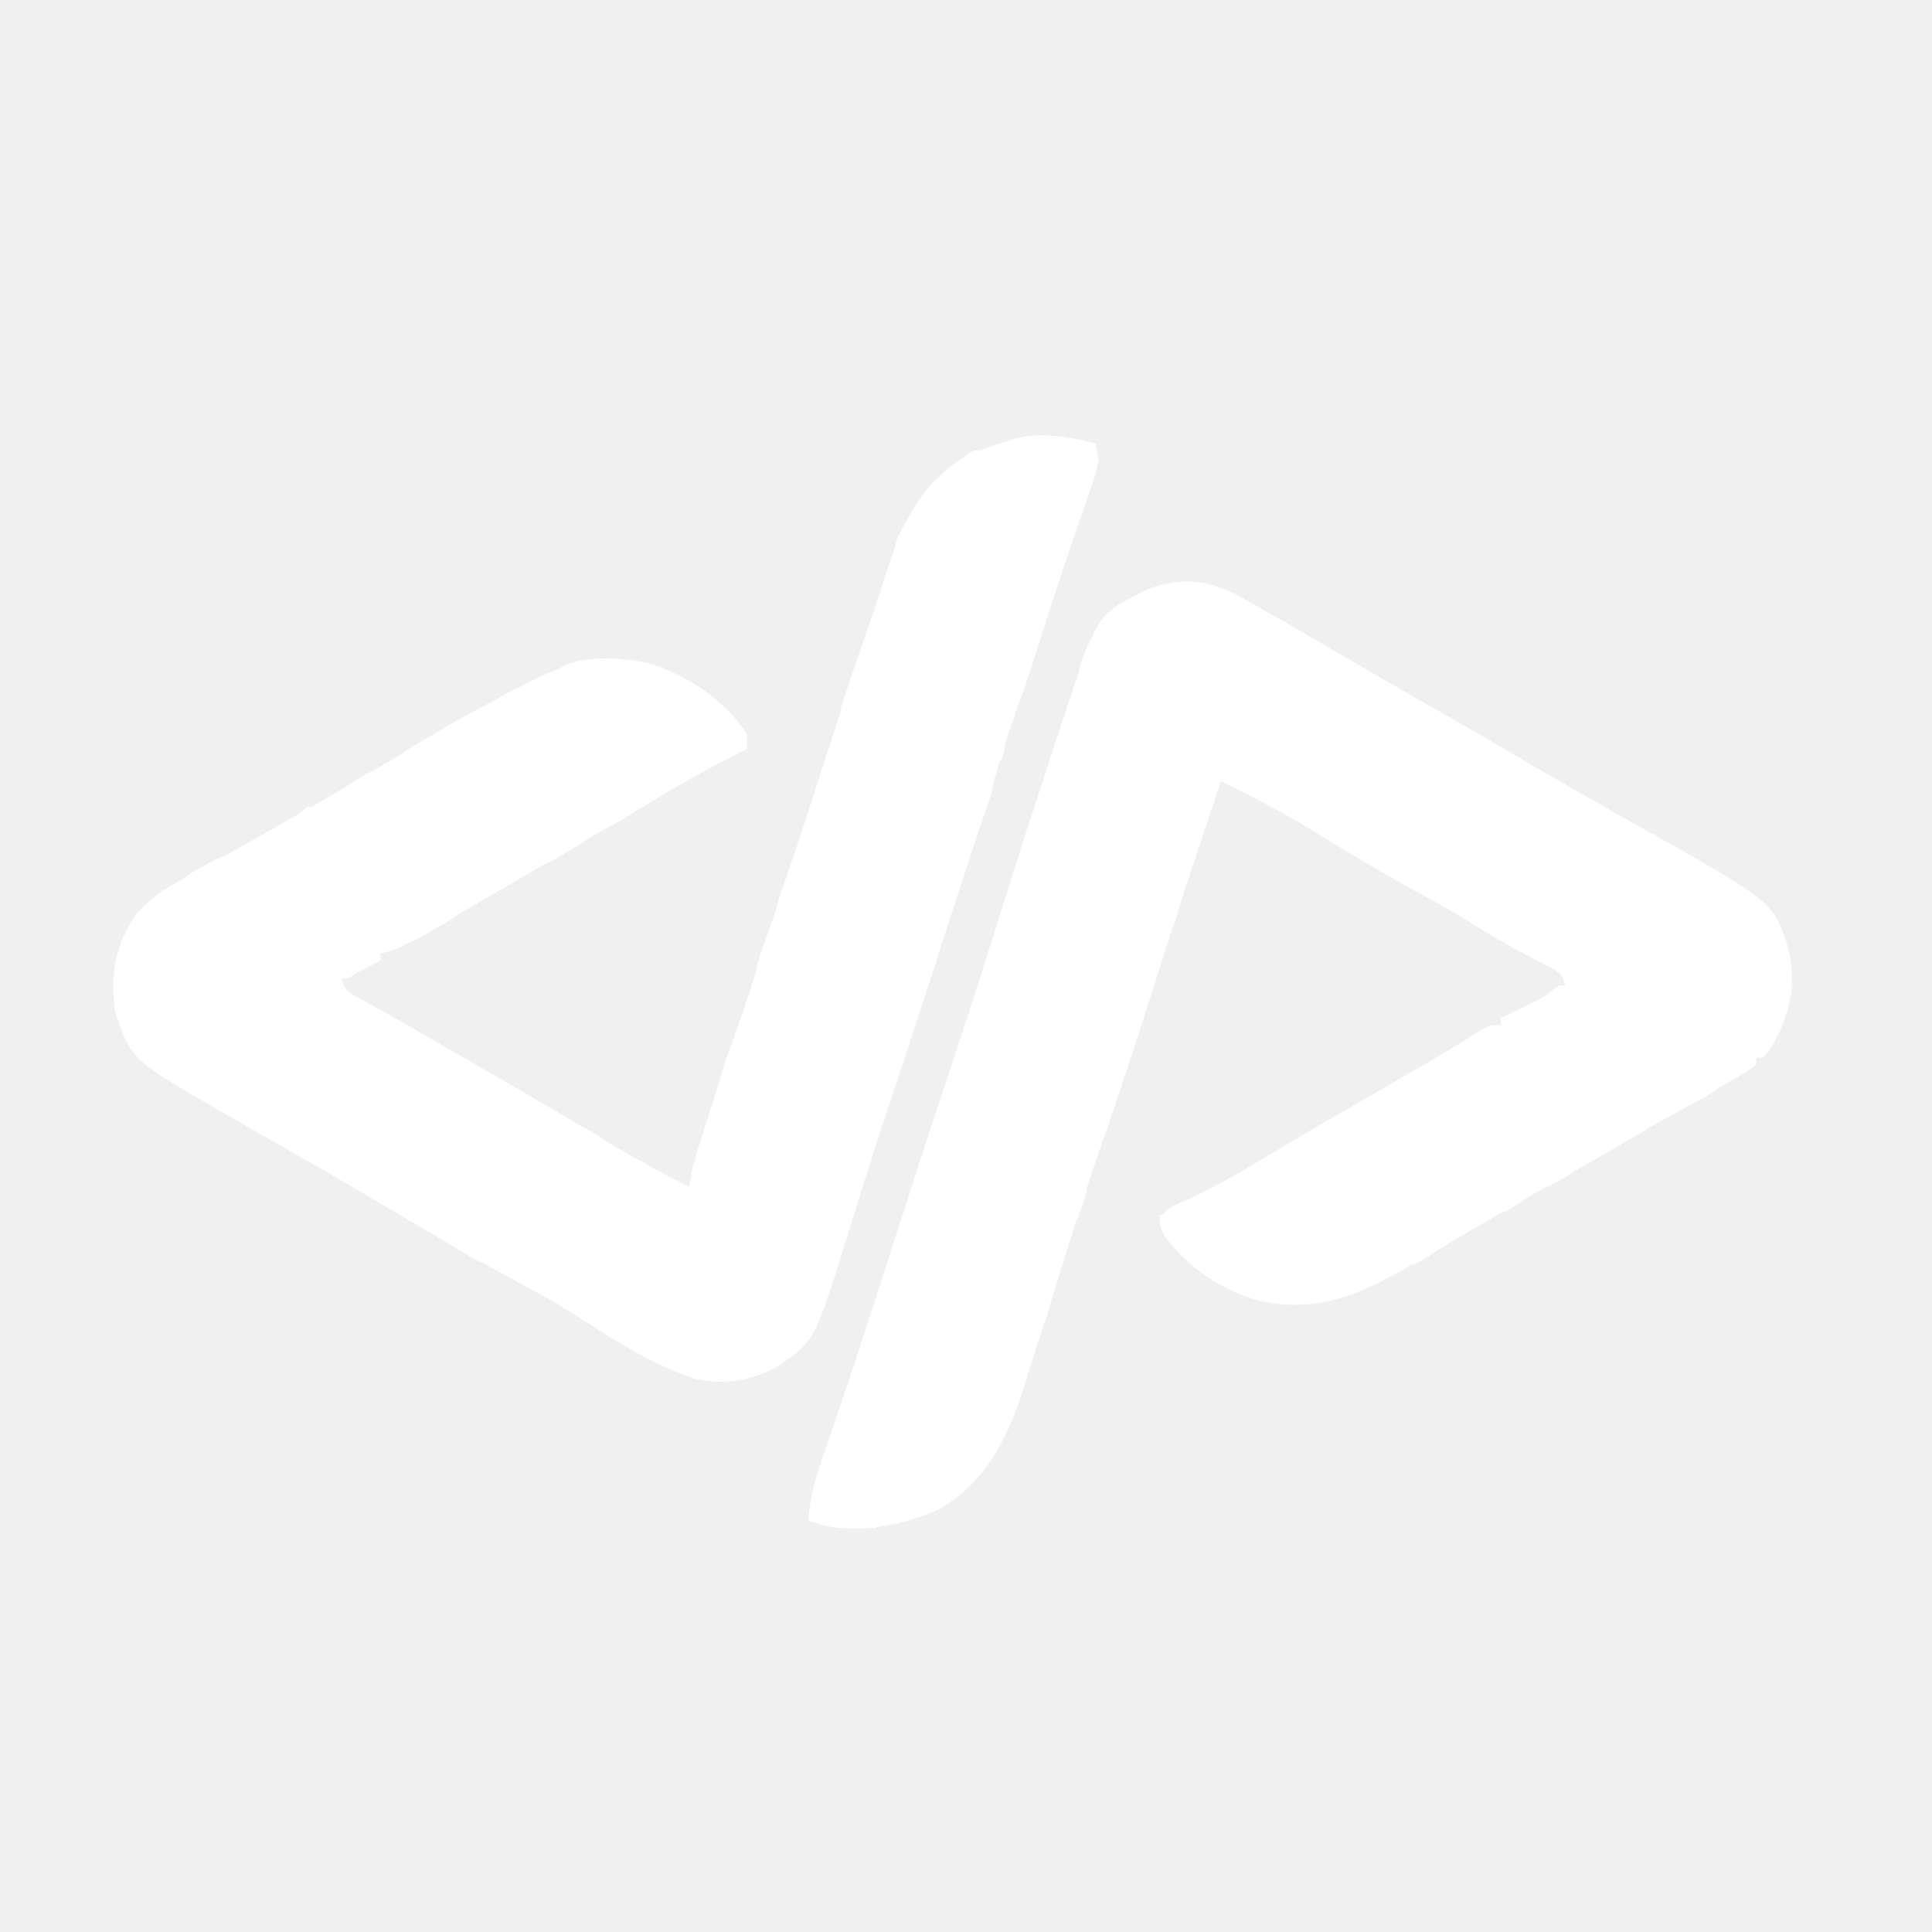
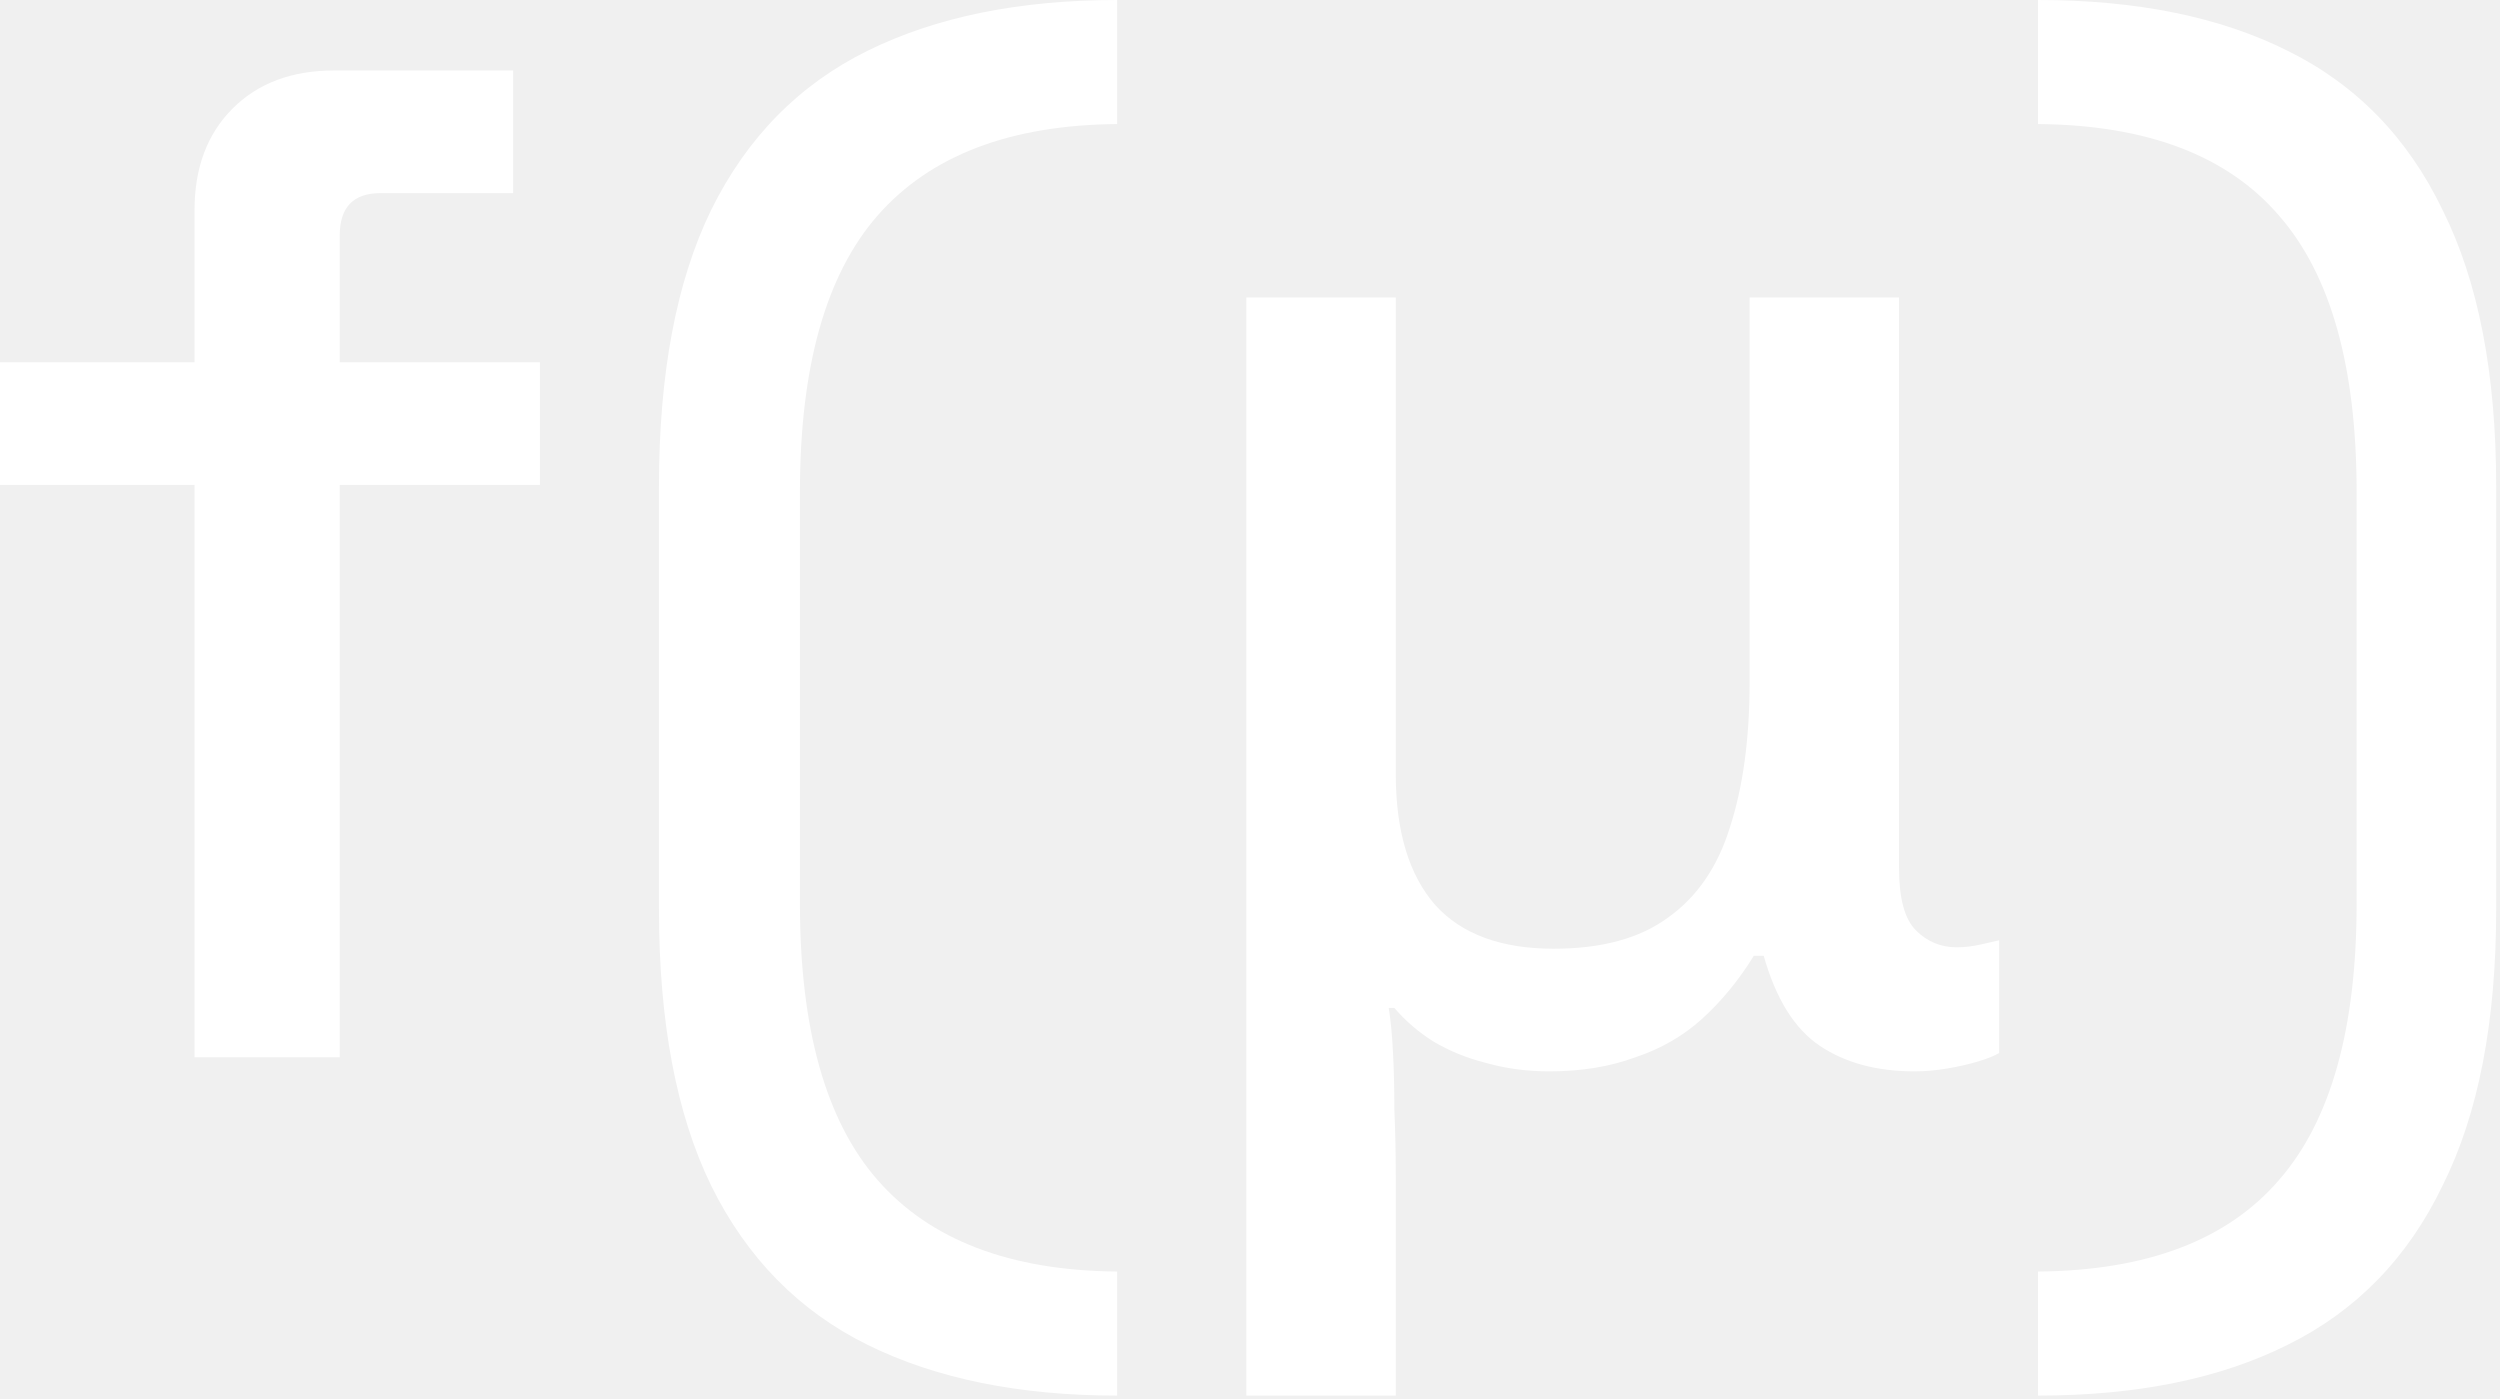
- <svg xmlns="http://www.w3.org/2000/svg" version="1.1" width="288" height="288" viewBox="0 0 288 288">
-   <g transform="matrix(0.535316 0 0 0.535316 0 25.42751)">
-     <path fill="#ffffff" d="M0 0 C1.201 4.226 0.734 6.74 -0.703 10.855 C-1.3 12.601 -1.3 12.601 -1.909 14.381 C-2.356 15.65 -2.803 16.919 -3.25 18.188 C-3.941 20.192 -4.627 22.197 -5.313 24.203 C-5.794 25.61 -6.276 27.017 -6.76 28.423 C-9.801 37.28 -12.64 46.203 -15.491 55.123 C-17.724 62.103 -19.995 69.053 -22.512 75.938 C-24.602 81.714 -26.38 87.535 -28.08 93.434 C-30.429 101.559 -33.056 109.588 -35.688 117.625 C-36.483 120.063 -37.277 122.501 -38.071 124.939 C-38.606 126.581 -39.141 128.222 -39.677 129.864 C-41.358 135.02 -43.028 140.18 -44.688 145.344 C-45.003 146.324 -45.003 146.324 -45.324 147.324 C-45.74 148.618 -46.155 149.913 -46.571 151.207 C-50.099 162.185 -53.703 173.134 -57.386 184.061 C-59.762 191.155 -62.042 198.274 -64.277 205.414 C-64.707 206.782 -64.707 206.782 -65.145 208.178 C-66.571 212.725 -67.989 217.275 -69.396 221.828 C-78.247 250.265 -78.247 250.265 -89.152 257.41 C-96.29 261.118 -103.543 262.202 -111.465 260.457 C-123.936 256.364 -135.59 248.685 -146.523 241.566 C-149.868 239.451 -153.322 237.585 -156.809 235.715 C-168.991 229.169 -180.986 222.317 -192.878 215.259 C-203.864 208.742 -214.894 202.31 -226 196 C-230.673 193.345 -235.341 190.68 -240 188 C-240.707 187.595 -241.413 187.189 -242.141 186.771 C-268.586 171.561 -268.586 171.561 -273 158 C-274.236 147.811 -273.019 139.533 -267 131 C-263.274 126.665 -258.952 123.876 -253.938 121.203 C-248.144 118.085 -242.411 114.869 -236.688 111.625 C-235.681 111.055 -234.674 110.485 -233.636 109.897 C-230.757 108.266 -227.878 106.633 -225 105 C-224.293 104.6 -223.587 104.199 -222.859 103.787 C-210.793 96.946 -198.798 89.984 -187.005 82.683 C-180.332 78.556 -173.684 74.658 -166.598 71.266 C-164.124 70.061 -161.757 68.75 -159.375 67.375 C-148.289 61.227 -137.462 58.317 -124.75 61.062 C-114.172 64.181 -102.913 71.472 -97 81 C-97 82.32 -97 83.64 -97 85 C-98.111 85.58 -99.222 86.16 -100.367 86.758 C-101.87 87.547 -103.372 88.336 -104.875 89.125 C-105.602 89.504 -106.329 89.883 -107.078 90.273 C-111.954 92.84 -116.695 95.576 -121.406 98.433 C-125.947 101.176 -130.539 103.832 -135.125 106.5 C-137.251 107.738 -139.378 108.976 -141.504 110.215 C-142.582 110.842 -143.66 111.47 -144.77 112.117 C-147.879 113.929 -150.985 115.747 -154.09 117.566 C-164.28 123.535 -174.491 129.465 -184.75 135.312 C-185.721 135.87 -186.691 136.428 -187.692 137.002 C-188.593 137.513 -189.494 138.024 -190.422 138.551 C-191.607 139.226 -191.607 139.226 -192.815 139.915 C-194.886 140.943 -196.742 141.543 -199 142 C-199 142.66 -199 143.32 -199 144 C-200.27 144.648 -201.541 145.294 -202.812 145.938 C-203.52 146.297 -204.228 146.657 -204.957 147.027 C-207 148 -207 148 -210 149 C-208.672 152.984 -207.226 153.259 -203.562 155.25 C-202.286 155.956 -201.01 156.663 -199.734 157.371 C-198.999 157.777 -198.264 158.183 -197.506 158.601 C-192.408 161.447 -187.366 164.389 -182.312 167.312 C-180.035 168.628 -177.758 169.943 -175.48 171.258 C-173.826 172.213 -173.826 172.213 -172.138 173.188 C-169.36 174.792 -166.581 176.393 -163.801 177.992 C-155.651 182.687 -147.553 187.454 -139.5 192.312 C-130.831 197.541 -122.109 202.569 -113 207 C-112.822 205.743 -112.822 205.743 -112.641 204.461 C-111.952 200.741 -110.913 197.216 -109.75 193.625 C-109.298 192.207 -108.846 190.789 -108.395 189.371 C-108.048 188.288 -108.048 188.288 -107.694 187.183 C-107.017 185.054 -106.355 182.921 -105.699 180.785 C-105.487 180.098 -105.276 179.411 -105.058 178.703 C-104.474 176.806 -103.891 174.909 -103.309 173.012 C-102.332 169.934 -101.243 166.908 -100.125 163.879 C-97.746 157.396 -95.652 150.831 -93.562 144.25 C-90.872 135.798 -88.13 127.367 -85.315 118.956 C-83.149 112.462 -81.056 105.944 -78.952 99.429 C-75.001 87.201 -71.045 74.974 -66.943 62.795 C-65.313 57.957 -63.709 53.114 -62.151 48.252 C-61.281 45.54 -60.401 42.831 -59.52 40.122 C-58.896 38.191 -58.286 36.257 -57.675 34.323 C-53.426 21.296 -47.467 9.574 -34.812 3.125 C-23.059 -2.306 -12.552 -3.396 0 0 Z " transform="translate(305 76)" class="svgShape colorfcfbfb-0 selectable" />
-     <path fill="#ffffff" d="M0 0 C3.503 1.802 6.925 3.726 10.335 5.696 C11.86 6.56 13.385 7.425 14.91 8.29 C18.932 10.588 22.929 12.926 26.921 15.277 C30.84 17.58 34.775 19.857 38.71 22.133 C39.487 22.584 40.264 23.034 41.065 23.498 C47.016 26.943 52.986 30.354 58.96 33.758 C65.279 37.36 71.575 40.994 77.835 44.696 C89.579 51.636 101.436 58.384 113.328 65.067 C151.004 86.245 151.004 86.245 155.085 98.508 C157.792 108.528 156.139 116.581 151.25 125.727 C150.21 127.383 150.21 127.383 148.335 129.696 C147.675 129.696 147.015 129.696 146.335 129.696 C146.335 130.356 146.335 131.016 146.335 131.696 C144.054 133.325 144.054 133.325 140.835 135.258 C140.255 135.608 139.675 135.958 139.077 136.319 C133.922 139.405 128.682 142.341 123.432 145.262 C118.74 147.88 114.118 150.597 109.523 153.383 C104.564 156.387 99.553 159.246 94.445 161.989 C86.994 166.079 79.682 170.422 72.335 174.696 C66.766 177.933 61.193 181.164 55.612 184.38 C54.104 185.252 52.598 186.126 51.094 187.003 C37.239 195.083 25.091 200.964 8.585 197.571 C-2.378 194.623 -11.75 188.414 -18.516 179.165 C-19.665 176.696 -19.665 176.696 -19.77 174.598 C-18.007 171.564 -15.065 170.632 -11.977 169.258 C-5.04 165.985 1.568 162.322 8.148 158.383 C9.083 157.825 10.017 157.266 10.98 156.691 C12.86 155.566 14.739 154.441 16.618 153.315 C20.732 150.864 24.875 148.464 29.023 146.071 C29.792 145.626 30.561 145.182 31.353 144.724 C34.488 142.914 37.625 141.105 40.762 139.297 C43.204 137.89 45.645 136.48 48.085 135.071 C48.868 134.62 49.651 134.169 50.457 133.704 C54.25 131.511 58.021 129.292 61.757 127.004 C62.447 126.583 63.137 126.162 63.848 125.728 C65.138 124.936 66.424 124.14 67.706 123.336 C72.006 120.696 72.006 120.696 75.335 120.696 C75.335 120.036 75.335 119.376 75.335 118.696 C76.155 118.297 76.975 117.899 77.82 117.489 C78.897 116.959 79.975 116.429 81.085 115.883 C82.153 115.361 83.22 114.839 84.32 114.301 C87.297 112.816 87.297 112.816 89.601 110.997 C91.335 109.696 91.335 109.696 93.335 109.696 C92.188 106.255 91.803 106.107 88.757 104.497 C88.015 104.096 87.272 103.695 86.508 103.283 C85.708 102.862 84.909 102.442 84.085 102.008 C82.432 101.116 80.779 100.222 79.128 99.325 C78.312 98.881 77.495 98.438 76.653 97.981 C73.501 96.233 70.453 94.359 67.398 92.446 C62.855 89.607 58.257 86.981 53.539 84.45 C43.651 79.036 33.908 73.335 24.335 67.383 C15.595 61.955 6.542 57.274 -2.665 52.696 C-9.176 71.995 -15.535 91.334 -21.665 110.758 C-26.456 125.942 -31.421 141.051 -36.67 156.083 C-39.591 164.457 -42.326 172.874 -44.939 181.35 C-47.322 189.054 -49.746 196.745 -52.176 204.434 C-52.838 206.535 -53.497 208.637 -54.153 210.74 C-55.118 213.829 -56.093 216.915 -57.071 220 C-57.501 221.39 -57.501 221.39 -57.939 222.807 C-62.128 235.923 -68.963 249.027 -81.665 255.696 C-93.556 260.815 -105.136 262.478 -117.665 258.696 C-117.118 253.265 -116.14 248.533 -114.364 243.34 C-114.015 242.31 -114.015 242.31 -113.66 241.259 C-113.159 239.78 -112.655 238.301 -112.147 236.824 C-110.769 232.81 -109.416 228.787 -108.059 224.766 C-107.778 223.934 -107.496 223.103 -107.206 222.246 C-104.243 213.482 -101.384 204.686 -98.54 195.883 C-98.037 194.33 -97.534 192.776 -97.031 191.222 C-94.693 183.994 -92.364 176.764 -90.04 169.532 C-89.206 166.941 -88.373 164.349 -87.54 161.758 C-87.336 161.125 -87.132 160.492 -86.923 159.84 C-83.944 150.582 -80.887 141.352 -77.79 132.133 C-73.957 120.713 -70.278 109.25 -66.665 97.758 C-66.411 96.953 -66.158 96.148 -65.898 95.319 C-65.645 94.516 -65.393 93.713 -65.133 92.886 C-64.626 91.276 -64.12 89.665 -63.614 88.055 C-63.365 87.264 -63.116 86.473 -62.86 85.659 C-57.296 67.978 -51.573 50.348 -45.727 32.758 C-45.361 31.657 -44.996 30.555 -44.619 29.42 C-36.894 6.292 -36.894 6.292 -24.153 -0.175 C-16.182 -3.792 -7.951 -3.754 0 0 Z " transform="translate(342.665 117.304)" class="svgShape colorfbfbfa-1 selectable" />
-     <path fill="#ffffff" d="M0 0 C0.66 0.33 1.32 0.66 2 1 C1.01 1.33 0.02 1.66 -1 2 C-1.268 2.804 -1.536 3.609 -1.812 4.438 C-3 7 -3 7 -6 8.25 C-6.99 8.498 -7.98 8.745 -9 9 C-9.99 9.495 -9.99 9.495 -11 10 C-10.34 11.98 -9.68 13.96 -9 16 C-9.66 16.66 -10.32 17.32 -11 18 C-11.928 17.691 -11.928 17.691 -12.875 17.375 C-15.092 16.733 -15.092 16.733 -17 18.312 C-19.886 22.19 -21.376 26.474 -23 31 C-24.064 28.295 -24.046 27.135 -23.102 24.336 C-18.398 14.904 -12.437 6.168 -3 1 C-2.01 0.67 -1.02 0.34 0 0 Z " transform="translate(273 78)" class="svgShape colore1dedd-2 selectable" />
-     <path fill="#ffffff" d="M0 0 C0.66 0 1.32 0 2 0 C2 0.66 2 1.32 2 2 C3.65 1.67 5.3 1.34 7 1 C4.843 3.338 2.735 4.858 -0.055 6.375 C-0.835 6.803 -1.614 7.231 -2.418 7.672 C-3.229 8.11 -4.04 8.548 -4.875 9 C-6.477 9.874 -8.079 10.749 -9.68 11.625 C-10.431 12.032 -11.182 12.44 -11.956 12.859 C-13.653 13.806 -15.306 14.831 -16.945 15.875 C-17.623 16.246 -18.301 16.617 -19 17 C-21 16 -21 16 -22 14 C-16.854 8.236 -10.225 4.989 -2.688 3.562 C-2.131 3.377 -1.574 3.191 -1 3 C-0.67 2.01 -0.34 1.02 0 0 Z " transform="translate(474 252)" class="svgShape colorf4f0f0-3 selectable" />
-     <path fill="#fffefe" d="M0 0 C1.55 4.651 0.182 8.924 -0.625 13.688 C-0.964 16.683 -0.729 18.189 0 21 C-2 23 -2 23 -4.019 23.867 C-6.558 25.319 -6.849 26.375 -7.703 29.133 C-7.961 29.938 -8.219 30.744 -8.484 31.574 C-8.863 32.837 -8.863 32.837 -9.25 34.125 C-9.518 34.974 -9.786 35.824 -10.062 36.699 C-10.722 38.796 -11.367 40.895 -12 43 C-12.66 42.34 -13.32 41.68 -14 41 C-11.177 32.454 -8.242 23.947 -5.312 15.438 C-4.796 13.937 -4.28 12.436 -3.764 10.936 C-2.51 7.29 -1.255 3.645 0 0 Z " transform="translate(248 109)" class="svgShape colord5d0d0-4 selectable" />
-     <path fill="#ffffff" d="M0 0 C1.65 0.66 3.3 1.32 5 2 C2.348 4.734 -0.52 7.105 -3.477 9.5 C-5.263 11.032 -5.263 11.032 -6 14 C-6.66 14.66 -7.32 15.32 -8 16 C-8.66 16 -9.32 16 -10 16 C-10.99 16.33 -11.98 16.66 -13 17 C-13 16.01 -13 15.02 -13 14 C-14.32 14.33 -15.64 14.66 -17 15 C-17 14.34 -17 13.68 -17 13 C-16.18 12.602 -15.36 12.203 -14.516 11.793 C-13.438 11.263 -12.36 10.733 -11.25 10.188 C-10.183 9.665 -9.115 9.143 -8.016 8.605 C-5.039 7.12 -5.039 7.12 -2.734 5.301 C-1 4 -1 4 1 4 C0.67 2.68 0.34 1.36 0 0 Z " transform="translate(435 223)" class="svgShape coloredebea-5 selectable" />
-     <path fill="#ffffff" d="M0 0 C0.625 2.375 0.625 2.375 1 5 C0.34 5.66 -0.32 6.32 -1 7 C-1 5.35 -1 3.7 -1 2 C-4.053 1.019 -5.947 1.019 -9 2 C-9 1.34 -9 0.68 -9 0 C-13.62 0 -18.24 0 -23 0 C-23.33 0.99 -23.66 1.98 -24 3 C-26.97 2.505 -26.97 2.505 -30 2 C-21.03 -3.98 -9.912 -2.681 0 0 Z " transform="translate(305 76)" class="svgShape colord6cecf-6 selectable" />
-     <path fill="#ffffff" d="M0 0 C1.356 3.704 0.615 5.975 -0.652 9.641 C-1.017 10.711 -1.381 11.78 -1.756 12.883 C-2.146 13.994 -2.536 15.105 -2.938 16.25 C-3.324 17.377 -3.71 18.503 -4.107 19.664 C-5.062 22.446 -6.027 25.224 -7 28 C-10 27 -10 27 -11 25.25 C-11 23 -11 23 -8.625 20.5 C-7.326 19.262 -7.326 19.262 -6 18 C-5.04 15.923 -5.04 15.923 -5 14 C-5.33 13.34 -5.66 12.68 -6 12 C-5.381 11.134 -4.763 10.268 -4.125 9.375 C-2.153 6.244 -1.01 3.536 0 0 Z " transform="translate(276 166)" class="svgShape colordad5d3-7 selectable" />
-     <path fill="#ffffff" d="M0 0 C-2.785 3.247 -6.395 5.161 -10.062 7.25 C-10.7 7.626 -11.337 8.003 -11.994 8.391 C-13.627 9.326 -15.311 10.171 -17 11 C-17.66 10.67 -18.32 10.34 -19 10 C-19 6 -19 6 -17 4 C-15.68 4.66 -14.36 5.32 -13 6 C-11.624 4.71 -10.292 3.373 -9 2 C-9 1.34 -9 0.68 -9 0 C-5.931 -1.534 -3.299 -0.55 0 0 Z " transform="translate(131 204)" class="svgShape colord9d1cf-8 selectable" />
-     <path fill="#ffffff" d="M0 0 C3.699 1.373 6.951 3.064 10.312 5.125 C11.196 5.664 12.079 6.203 12.988 6.758 C13.652 7.168 14.316 7.578 15 8 C12.605 10.395 11.342 10.755 8 11 C6.312 9.688 6.312 9.688 5 8 C4.34 7.34 3.68 6.68 3 6 C0 1.269 0 1.269 0 0 Z " transform="translate(384 142)" class="svgShape colorebe8e7-9 selectable" />
-     <path fill="#ffffff" d="M0 0 C0 0.66 0 1.32 0 2 C-1.176 2.093 -1.176 2.093 -2.375 2.188 C-3.241 2.456 -4.107 2.724 -5 3 C-6.375 5.476 -6.375 5.476 -7 8 C-6.01 8.66 -5.02 9.32 -4 10 C-9.75 11.125 -9.75 11.125 -12 10 C-12.66 10.66 -13.32 11.32 -14 12 C-14.33 10.35 -14.66 8.7 -15 7 C-12.878 5.828 -10.752 4.662 -8.625 3.5 C-7.72 2.999 -7.72 2.999 -6.797 2.488 C-2.227 0 -2.227 0 0 0 Z " transform="translate(338 284)" class="svgShape colordcd6d6-10 selectable" />
-     <path fill="#ffffff" d="M0 0 C3.855 -0.359 5.578 -0.275 8.875 1.875 C9.576 2.576 10.277 3.277 11 4 C11 4.66 11 5.32 11 6 C11.99 5.67 12.98 5.34 14 5 C14 5.99 14 6.98 14 8 C15.32 7.34 16.64 6.68 18 6 C18.33 7.65 18.66 9.3 19 11 C19.99 11.33 20.98 11.66 22 12 C21.01 12.495 21.01 12.495 20 13 C17.937 12.028 17.937 12.028 15.43 10.508 C14.534 9.968 13.638 9.428 12.715 8.871 C11.778 8.295 10.841 7.719 9.875 7.125 C8.458 6.272 8.458 6.272 7.012 5.402 C1.909 2.302 1.909 2.302 0 1 C0 0.67 0 0.34 0 0 Z " transform="translate(114 291)" class="svgShape colordad5d4-11 selectable" />
-     <path fill="#ffffff" d="M0 0 C1.562 1.812 1.562 1.812 3 4 C2 7 2 7 0.125 8 C-0.576 8.33 -1.278 8.66 -2 9 C-4.525 11.151 -5.614 13.068 -6.688 16.188 C-6.939 16.903 -7.19 17.618 -7.449 18.355 C-7.631 18.898 -7.813 19.441 -8 20 C-9.664 15.007 -7.126 10.634 -5 6 C-3.474 3.732 -1.915 1.968 0 0 Z " transform="translate(309 124)" class="svgShape colorded9d9-12 selectable" />
-     <path fill="#ffffff" d="M0 0 C-0.99 0.33 -1.98 0.66 -3 1 C-3.268 1.804 -3.536 2.609 -3.812 3.438 C-5 6 -5 6 -7.688 7 C-8.781 7.33 -9.874 7.66 -11 8 C-13.45 9.542 -15.692 11.246 -18 13 C-16.518 9.466 -14.545 7.401 -11.688 4.875 C-10.928 4.192 -10.169 3.509 -9.387 2.805 C-3.418 -1.709 -3.418 -1.709 0 0 Z " transform="translate(275 79)" class="svgShape colorece6e6-13 selectable" />
-     <path fill="#ffffff" d="M0 0 C0.66 0.33 1.32 0.66 2 1 C1.01 1.577 0.02 2.155 -1 2.75 C-1.99 3.493 -2.98 4.235 -4 5 C-4 6.32 -4 7.64 -4 9 C-5.32 9.33 -6.64 9.66 -8 10 C-8 10.66 -8 11.32 -8 12 C-8.66 12 -9.32 12 -10 12 C-10 11.01 -10 10.02 -10 9 C-10.949 9.516 -11.898 10.031 -12.875 10.562 C-13.906 11.037 -14.938 11.511 -16 12 C-16.66 11.67 -17.32 11.34 -18 11 C-15.938 9.729 -13.875 8.458 -11.812 7.188 C-11.234 6.831 -10.656 6.475 -10.061 6.107 C-8.375 5.069 -6.688 4.035 -5 3 C-4.076 2.398 -3.151 1.796 -2.199 1.176 C-1.473 0.788 -0.748 0.4 0 0 Z " transform="translate(415 238)" class="svgShape colordfdddc-14 selectable" />
-     <path fill="#ffffff" d="M0 0 C0.66 0.33 1.32 0.66 2 1 C0.02 2.65 -1.96 4.3 -4 6 C-3.67 6.66 -3.34 7.32 -3 8 C-6.284 10.488 -7.612 11.032 -11.812 10.688 C-12.864 10.461 -13.916 10.234 -15 10 C-10.471 6.075 -5.394 2.625 0 0 Z " transform="translate(121 157)" class="svgShape colore5e1e0-15 selectable" />
-     <path fill="#ffffff" d="M0 0 C0.557 0.186 1.114 0.371 1.688 0.562 C4.399 1.076 6.344 0.664 9 0 C9.66 1.65 10.32 3.3 11 5 C12.98 4.34 14.96 3.68 17 3 C16.814 3.784 16.629 4.567 16.438 5.375 C15.74 7.971 15.74 7.971 17 10 C12.977 8.515 9.387 6.601 5.688 4.438 C4.619 3.817 3.55 3.197 2.449 2.559 C1.641 2.044 0.833 1.53 0 1 C0 0.67 0 0.34 0 0 Z " transform="translate(95 280)" class="svgShape colore1dddc-16 selectable" />
-     <path fill="#ffffff" d="M0 0 C1.98 0.66 3.96 1.32 6 2 C3.382 4.955 0.324 6.758 -3.062 8.75 C-4.126 9.384 -5.189 10.018 -6.285 10.672 C-7.181 11.11 -8.077 11.548 -9 12 C-9.66 11.67 -10.32 11.34 -11 11 C-10.01 10.67 -9.02 10.34 -8 10 C-8.33 8.35 -8.66 6.7 -9 5 C-7.577 5.278 -7.577 5.278 -6.125 5.562 C-3.101 6.287 -3.101 6.287 -1 5 C-1 3.68 -1 2.36 -1 1 C-0.67 0.67 -0.34 0.34 0 0 Z " transform="translate(161 181)" class="svgShape colord2cdcc-17 selectable" />
-     <path fill="#ffffff" d="M0 0 C1.793 4.167 0.012 7.747 -1.438 11.75 C-1.68 12.447 -1.923 13.145 -2.174 13.863 C-2.773 15.579 -3.385 17.29 -4 19 C-4.153 18.383 -4.307 17.765 -4.465 17.129 C-4.817 15.728 -5.182 14.331 -5.562 12.938 C-6.16 10.29 -6.16 8.418 -5.188 5.875 C-4 4 -4 4 -1 3 C-0.67 2.01 -0.34 1.02 0 0 Z " transform="translate(328 199)" class="svgShape colore4dedd-18 selectable" />
-     <path fill="#ffffff" d="M0 0 C0.66 0.33 1.32 0.66 2 1 C2 4 2 4 1 7 C0.01 7 -0.98 7 -2 7 C-2.99 7.33 -3.98 7.66 -5 8 C-5.99 8 -6.98 8 -8 8 C-9.671 8.311 -11.339 8.641 -13 9 C-10.747 5.621 -9.031 4.664 -5.5 2.75 C-4.52 2.209 -3.541 1.667 -2.531 1.109 C-1.278 0.56 -1.278 0.56 0 0 Z " transform="translate(62 191)" class="svgShape colore9e4e4-19 selectable" />
-     <path fill="#ffffff" d="M0 0 C0.949 0.041 1.897 0.083 2.875 0.125 C2.875 0.785 2.875 1.445 2.875 2.125 C3.535 2.455 4.195 2.785 4.875 3.125 C4.875 3.785 4.875 4.445 4.875 5.125 C5.535 5.455 6.195 5.785 6.875 6.125 C7.906 7.434 8.91 8.766 9.875 10.125 C6.176 8.752 2.924 7.061 -0.438 5 C-1.762 4.192 -1.762 4.192 -3.113 3.367 C-3.777 2.957 -4.441 2.547 -5.125 2.125 C-3.125 0.125 -3.125 0.125 0 0 Z " transform="translate(161.125 313.875)" class="svgShape colorddd7d7-20 selectable" />
-     <path fill="#ffffff" d="M0 0 C0.934 3.01 1.044 3.867 0 7 C0.66 7.33 1.32 7.66 2 8 C1.67 9.98 1.34 11.96 1 14 C0.01 13.34 -0.98 12.68 -2 12 C-2.99 14.64 -3.98 17.28 -5 20 C-6.347 15.96 -4.992 13.28 -3.625 9.438 C-3.39 8.752 -3.156 8.067 -2.914 7.361 C-2.045 4.846 -1.191 2.383 0 0 Z " transform="translate(222 189)" class="svgShape colord4cfcd-21 selectable" />
-     <path fill="#ffffff" d="M0 0 C2.071 6.212 -0.063 12.93 -2 19 C-2.66 19 -3.32 19 -4 19 C-4.66 19.66 -5.32 20.32 -6 21 C-4.556 13.781 -2.422 6.949 0 0 Z " transform="translate(269 237)" class="svgShape colordcd4d5-22 selectable" />
-     <path fill="#ffffff" d="M0 0 C-1.952 1.197 -3.912 2.382 -5.875 3.562 C-6.966 4.224 -8.056 4.885 -9.18 5.566 C-10.576 6.276 -10.576 6.276 -12 7 C-12.66 6.67 -13.32 6.34 -14 6 C-13.67 5.34 -13.34 4.68 -13 4 C-13.99 3.34 -14.98 2.68 -16 2 C-14.987 1.801 -14.987 1.801 -13.953 1.598 C-12.615 1.333 -12.615 1.333 -11.25 1.062 C-10.368 0.888 -9.487 0.714 -8.578 0.535 C-6.048 0.043 -6.048 0.043 -3.797 -0.629 C-2 -1 -2 -1 0 0 Z " transform="translate(181 176)" class="svgShape colordedad8-23 selectable" />
-     <path fill="#ffffff" d="M0 0 C2.475 0.99 2.475 0.99 5 2 C4.073 3.175 3.133 4.34 2.188 5.5 C1.665 6.15 1.143 6.799 0.605 7.469 C-1 9 -1 9 -4 9 C-4.25 6.75 -4.25 6.75 -4 4 C-2 1.688 -2 1.688 0 0 Z " transform="translate(268 360)" class="svgShape colore5dbda-24 selectable" />
-     <path fill="#ffffff" d="M0 0 C-0.309 0.763 -0.619 1.526 -0.938 2.312 C-1.679 4.188 -2.362 6.087 -3 8 C-5.475 7.01 -5.475 7.01 -8 6 C-8.66 6.66 -9.32 7.32 -10 8 C-12.125 7.625 -12.125 7.625 -14 7 C-12.045 5.828 -10.086 4.663 -8.125 3.5 C-7.034 2.85 -5.944 2.201 -4.82 1.531 C-2 0 -2 0 0 0 Z " transform="translate(146 144)" class="svgShape colore7e4e4-25 selectable" />
-     <path fill="#ffffff" d="M0 0 C5.955 0.392 10.628 1.371 16 4 C12.674 5.109 9.469 5.542 6 6 C6 5.34 6 4.68 6 4 C5.34 4 4.68 4 4 4 C4 3.01 4 2.02 4 1 C2.68 0.67 1.36 0.34 0 0 Z " transform="translate(174 137)" class="svgShape colordfdddb-26 selectable" />
-     <path fill="#ffffff" d="M0 0 C2.97 0.495 2.97 0.495 6 1 C6 2.32 6 3.64 6 5 C5.01 5 4.02 5 3 5 C4.65 6.98 6.3 8.96 8 11 C3.7 9.408 1.603 6.645 -1 3 C-0.67 2.01 -0.34 1.02 0 0 Z " transform="translate(37 240)" class="svgShape colore0dadc-27 selectable" />
-     <path fill="#ffffff" d="M0 0 C0.99 0.66 1.98 1.32 3 2 C2.453 5.375 1.945 7.082 0 10 C-0.66 10 -1.32 10 -2 10 C-2.66 12.97 -3.32 15.94 -4 19 C-5.174 14.302 -4.144 11.618 -2.562 7.25 C-2.198 6.204 -2.198 6.204 -1.826 5.137 C-1.227 3.421 -0.615 1.71 0 0 Z " transform="translate(215 209)" class="svgShape colorcdc5c6-28 selectable" />
-     <path fill="#ffffff" d="M0 0 C0.99 0.66 1.98 1.32 3 2 C3 3.32 3 4.64 3 6 C1.035 7.068 -0.969 8.066 -3 9 C-3.66 8.67 -4.32 8.34 -5 8 C-5 7.34 -5 6.68 -5 6 C-4.34 6 -3.68 6 -3 6 C-2.67 5.01 -2.34 4.02 -2 3 C-1.34 3 -0.68 3 0 3 C0 2.01 0 1.02 0 0 Z " transform="translate(205 155)" class="svgShape colord6cdcd-29 selectable" />
-     <path fill="#ffffff" d="M0 0 C0 0.66 0 1.32 0 2 C-0.71 2.049 -1.421 2.098 -2.152 2.148 C-3.531 2.261 -3.531 2.261 -4.938 2.375 C-5.854 2.445 -6.771 2.514 -7.715 2.586 C-8.846 2.791 -8.846 2.791 -10 3 C-10.33 3.66 -10.66 4.32 -11 5 C-13.64 4.67 -16.28 4.34 -19 4 C-14.652 -0.348 -5.884 -0.318 0 0 Z " transform="translate(173 136)" class="svgShape colord5cbca-30 selectable" />
-     <path fill="#ffffff" d="M0 0 C4.308 1.566 8.062 3.683 12 6 C11.01 6.495 11.01 6.495 10 7 C10 7.66 10 8.32 10 9 C9.34 9 8.68 9 8 9 C7.34 7.35 6.68 5.7 6 4 C4.35 4.33 2.7 4.66 1 5 C0.67 3.35 0.34 1.7 0 0 Z " transform="translate(155 263)" class="svgShape colordfdbd9-31 selectable" />
-     <path fill="#ffffff" d="M0 0 C7.571 3 7.571 3 10 6 C6.194 7.464 3.653 6.623 0 5 C-0.33 4.01 -0.66 3.02 -1 2 C-0.67 1.34 -0.34 0.68 0 0 Z " transform="translate(417 161)" class="svgShape colore3e2df-32 selectable" />
-     <path fill="#ffffff" d="M0 0 C6.429 4.143 6.429 4.143 9 7 C8.67 7.66 8.34 8.32 8 9 C7.34 8.34 6.68 7.68 6 7 C3.682 6.281 1.349 5.609 -1 5 C-0.67 3.35 -0.34 1.7 0 0 Z " transform="translate(196 146)" class="svgShape colord7d4cf-33 selectable" />
-     <path fill="#ffffff" d="M0 0 C1.498 3.882 0.431 6.434 -0.938 10.25 C-1.318 11.328 -1.698 12.405 -2.09 13.516 C-2.39 14.335 -2.691 15.155 -3 16 C-4.047 12.274 -4.074 8.87 -4 5 C-2.68 4.34 -1.36 3.68 0 3 C0 2.01 0 1.02 0 0 Z " transform="translate(292 310)" class="svgShape colord9d4d2-34 selectable" />
-     <path fill="#ffffff" d="M0 0 C1.264 3.793 0.401 5.341 -1 9 C-1.33 9.66 -1.66 10.32 -2 11 C-3.32 10.34 -4.64 9.68 -6 9 C-6 7.68 -6 6.36 -6 5 C-3.525 5.495 -3.525 5.495 -1 6 C-0.67 4.02 -0.34 2.04 0 0 Z M-8 9 C-7.34 9 -6.68 9 -6 9 C-6 9.66 -6 10.32 -6 11 C-6.66 11 -7.32 11 -8 11 C-8 10.34 -8 9.68 -8 9 Z " transform="translate(193 277)" class="svgShape colordad5d4-35 selectable" />
-     <path fill="#ffffff" d="M0 0 C-0.625 2.375 -0.625 2.375 -2 5 C-5.125 6.312 -5.125 6.312 -8 7 C-8.33 6.01 -8.66 5.02 -9 4 C-2.25 0 -2.25 0 0 0 Z " transform="translate(75 185)" class="svgShape colore5e2e1-36 selectable" />
-     <path fill="#ffffff" d="M0 0 C1.98 0 3.96 0 6 0 C6.062 0.928 6.062 0.928 6.125 1.875 C6.414 2.576 6.702 3.277 7 4 C9.975 5.158 9.975 5.158 13 6 C13.33 6.66 13.66 7.32 14 8 C8.765 6.56 4.37 4.183 0 1 C0 0.67 0 0.34 0 0 Z " transform="translate(416 212)" class="svgShape colord2cbca-37 selectable" />
-     <path fill="#ffffff" d="M0 0 C3.26 0.694 4.79 1.459 7 4 C5.35 3.67 3.7 3.34 2 3 C0.68 6.63 -0.64 10.26 -2 14 C-3.047 9.812 -2.855 8.678 -1.562 4.75 C-1.275 3.858 -0.988 2.966 -0.691 2.047 C-0.463 1.371 -0.235 0.696 0 0 Z " transform="translate(338 167)" class="svgShape colorc3bcba-38 selectable" />
-     <path fill="#ffffff" d="M0 0 C0.99 0 1.98 0 3 0 C2.718 1.627 2.424 3.251 2.125 4.875 C1.963 5.78 1.8 6.685 1.633 7.617 C1 10 1 10 -1 12 C-1.027 10.188 -1.046 8.375 -1.062 6.562 C-1.074 5.553 -1.086 4.544 -1.098 3.504 C-1 1 -1 1 0 0 Z " transform="translate(278 154)" class="svgShape colore1e0dd-39 selectable" />
-     <path fill="#ffffff" d="M0 0 C0.33 0.99 0.66 1.98 1 3 C-0.434 5.043 -0.434 5.043 -2.438 7.188 C-3.096 7.903 -3.755 8.618 -4.434 9.355 C-4.951 9.898 -5.467 10.441 -6 11 C-6.33 9.68 -6.66 8.36 -7 7 C-6.01 6.67 -5.02 6.34 -4 6 C-3.267 3.985 -3.267 3.985 -3 2 C-2.34 2 -1.68 2 -1 2 C-0.67 1.34 -0.34 0.68 0 0 Z " transform="translate(226 319)" class="svgShape colore5e0df-40 selectable" />
-     <path fill="#ffffff" d="M0 0 C0.66 1.32 1.32 2.64 2 4 C1.01 5.485 1.01 5.485 0 7 C-0.217 8.763 -0.217 8.763 -0.438 10.562 C-0.623 11.697 -0.809 12.831 -1 14 C-1.99 14.66 -2.98 15.32 -4 16 C-3.273 10.473 -1.666 5.3 0 0 Z " transform="translate(254 283)" class="svgShape colord9d5d6-41 selectable" />
-     <path fill="#ffffff" d="M0 0 C2.64 0 5.28 0 8 0 C5.203 3.291 1.805 5.063 -2 7 C-2.66 6.67 -3.32 6.34 -4 6 C-3.526 5.567 -3.051 5.134 -2.562 4.688 C-0.763 2.977 -0.763 2.977 0 0 Z " transform="translate(433 276)" class="svgShape colordfd8d7-42 selectable" />
-     <path fill="#ffffff" d="M0 0 C3.594 1.335 6.755 2.96 10 5 C9.01 5.66 8.02 6.32 7 7 C6.34 6.34 5.68 5.68 5 5 C3.68 5.99 2.36 6.98 1 8 C0.67 6.68 0.34 5.36 0 4 C0.66 3.67 1.32 3.34 2 3 C1.34 2.01 0.68 1.02 0 0 Z " transform="translate(115 240)" class="svgShape colore3e1df-43 selectable" />
-     <path fill="#ffffff" d="M0 0 C-0.33 0.66 -0.66 1.32 -1 2 C-3.066 2.633 -3.066 2.633 -5.562 3.125 C-6.389 3.293 -7.215 3.46 -8.066 3.633 C-8.704 3.754 -9.343 3.875 -10 4 C-10 3.34 -10 2.68 -10 2 C-6.376 -0.795 -4.378 -1.376 0 0 Z " transform="translate(320 120)" class="svgShape colordfdada-44 selectable" />
-     <path fill="#ffffff" d="M0 0 C0.866 0.34 0.866 0.34 1.75 0.688 C1.42 1.347 1.09 2.007 0.75 2.688 C3.72 2.688 6.69 2.688 9.75 2.688 C9.75 3.018 9.75 3.348 9.75 3.688 C8.021 3.715 6.292 3.734 4.562 3.75 C3.118 3.767 3.118 3.767 1.645 3.785 C-1.106 3.692 -3.575 3.309 -6.25 2.688 C-2.804 -0.389 -2.804 -0.389 0 0 Z " transform="translate(234.25 374.313)" class="svgShape colord5cfce-45 selectable" />
-     <path fill="#ffffff" d="M0 0 C0.66 0 1.32 0 2 0 C2 0.66 2 1.32 2 2 C3.65 1.67 5.3 1.34 7 1 C4.203 4.291 0.805 6.063 -3 8 C-3.66 7.67 -4.32 7.34 -5 7 C-4.175 6.216 -3.35 5.433 -2.5 4.625 C0.23 2.363 0.23 2.363 0 0 Z " transform="translate(474 252)" class="svgShape colord3cac9-46 selectable" />
-     <path fill="#ffffff" d="M0 0 C-1.596 1.033 -3.202 2.051 -4.812 3.062 C-6.152 3.915 -6.152 3.915 -7.52 4.785 C-10 6 -10 6 -13 5 C-4.826 -2.413 -4.826 -2.413 0 0 Z " transform="translate(403 299)" class="svgShape colord9d4d3-47 selectable" />
-     <path fill="#ffffff" d="M0 0 C0.66 0.33 1.32 0.66 2 1 C1.34 1.66 0.68 2.32 0 3 C-0.392 3.516 -0.784 4.031 -1.188 4.562 C-3.893 6.708 -6.634 6.682 -10 7 C-7.203 3.709 -3.805 1.937 0 0 Z " transform="translate(395 250)" class="svgShape colorded9d9-48 selectable" />
-     <path fill="#ffffff" d="M0 0 C0.66 0.33 1.32 0.66 2 1 C0.625 2.5 0.625 2.5 -1 4 C-1.66 4 -2.32 4 -3 4 C-3.33 4.99 -3.66 5.98 -4 7 C-4 6.34 -4 5.68 -4 5 C-4.66 5 -5.32 5 -6 5 C-6.33 5.99 -6.66 6.98 -7 8 C-7.99 7.34 -8.98 6.68 -10 6 C-8.381 4.97 -6.755 3.951 -5.125 2.938 C-4.22 2.369 -3.315 1.801 -2.383 1.215 C-1.203 0.613 -1.203 0.613 0 0 Z " transform="translate(104 167)" class="svgShape colore1dcdd-49 selectable" />
-     <path fill="#ffffff" d="M0 0 C1.16 3.479 0.775 4.342 -0.438 7.688 C-0.725 8.496 -1.012 9.304 -1.309 10.137 C-1.537 10.752 -1.765 11.366 -2 12 C-2.99 11.67 -3.98 11.34 -5 11 C-4.67 10.01 -4.34 9.02 -4 8 C-3.34 8 -2.68 8 -2 8 C-2.33 6.02 -2.66 4.04 -3 2 C-2.01 1.34 -1.02 0.68 0 0 Z " transform="translate(302 280)" class="svgShape colorddd8d6-50 selectable" />
-     <path fill="#ffffff" d="M0 0 C1.938 0.688 1.938 0.688 4 2 C4.75 4.625 4.75 4.625 5 7 C2.085 5.926 0.222 5.222 -2 3 C-1.34 2.34 -0.68 1.68 0 1 C0 0.67 0 0.34 0 0 Z " transform="translate(76 265)" class="svgShape colore9e6e6-51 selectable" />
-     <path fill="#ffffff" d="M0 0 C4.308 1.566 8.062 3.683 12 6 C11.01 6.66 10.02 7.32 9 8 C8.629 7.526 8.258 7.051 7.875 6.562 C5.374 4.478 3.184 4.354 0 4 C0 2.68 0 1.36 0 0 Z " transform="translate(129 248)" class="svgShape colordfdddb-52 selectable" />
-     <path fill="#ffffff" d="M0 0 C1.188 3.429 0.802 5.378 -0.438 8.75 C-0.869 9.949 -0.869 9.949 -1.309 11.172 C-1.537 11.775 -1.765 12.378 -2 13 C-2.934 9.99 -3.044 9.133 -2 6 C-2.66 5.67 -3.32 5.34 -4 5 C-3.67 4.34 -3.34 3.68 -3 3 C-2.01 3 -1.02 3 0 3 C0 2.01 0 1.02 0 0 Z " transform="translate(260 215)" class="svgShape colordcd7d5-53 selectable" />
-     <path fill="#ffffff" d="M0 0 C2 1 2 1 4 3 C4.33 3.99 4.66 4.98 5 6 C1.179 5.469 -1.062 4.503 -4 2 C-2.125 0.938 -2.125 0.938 0 0 Z " transform="translate(187 329)" class="svgShape colore0dcd9-54 selectable" />
-     <path fill="#ffffff" d="M0 0 C1.98 0.66 3.96 1.32 6 2 C4.812 3.562 4.812 3.562 3 5 C0.312 4.688 0.312 4.688 -2 4 C-1.34 2.68 -0.68 1.36 0 0 Z " transform="translate(161 181)" class="svgShape colore3dedb-55 selectable" />
-     <path fill="#ffffff" d="M0 0 C1.285 3.855 0.405 5.403 -0.938 9.188 C-1.318 10.274 -1.698 11.361 -2.09 12.48 C-2.39 13.312 -2.691 14.143 -3 15 C-4.314 10.819 -3.284 8.156 -2 4 C-2 3.01 -2 2.02 -2 1 C-1.34 0.67 -0.68 0.34 0 0 Z " transform="translate(303 84)" class="svgShape colorc7c0be-56 selectable" />
-     <path fill="#ffffff" d="M0 0 C0 3 0 3 -1.969 5.043 C-2.804 5.751 -3.639 6.458 -4.5 7.188 C-5.335 7.903 -6.171 8.618 -7.031 9.355 C-7.681 9.898 -8.331 10.441 -9 11 C-9 8 -9 8 -7.539 6.211 C-6.907 5.605 -6.276 4.999 -5.625 4.375 C-4.685 3.458 -4.685 3.458 -3.727 2.523 C-2 1 -2 1 0 0 Z " transform="translate(267 81)" class="svgShape colorc6bebf-57 selectable" />
-     <path fill="#ffffff" d="M0 0 C-0.33 1.32 -0.66 2.64 -1 4 C-3.938 3.625 -3.938 3.625 -7 3 C-7.33 2.34 -7.66 1.68 -8 1 C-5.291 -0.354 -2.991 -0.065 0 0 Z " transform="translate(164 314)" class="svgShape colore9e6e4-58 selectable" />
-     <path fill="#ffffff" d="M0 0 C6.875 2.75 6.875 2.75 8 5 C5.36 4.67 2.72 4.34 0 4 C0 2.68 0 1.36 0 0 Z " transform="translate(174 274)" class="svgShape colore4dfdc-59 selectable" />
-     <path fill="#ffffff" d="M0 0 C4.455 0.99 4.455 0.99 9 2 C9.33 3.32 9.66 4.64 10 6 C5.569 4.792 3.019 3.483 0 0 Z " transform="translate(64 262)" class="svgShape colordad4d4-60 selectable" />
-     <path fill="#ffffff" d="M0 0 C0.66 0.33 1.32 0.66 2 1 C-1.75 4 -1.75 4 -4 4 C-3.67 5.32 -3.34 6.64 -3 8 C-5.475 7.01 -5.475 7.01 -8 6 C-5.634 3.385 -3.14 1.61 0 0 Z " transform="translate(99 221)" class="svgShape colorc0b5b3-61 selectable" />
-     <path fill="#ffffff" d="M0 0 C-1.186 3.375 -2.276 5.647 -5 8 C-5.688 5.688 -5.688 5.688 -6 3 C-4.082 0.219 -3.456 0 0 0 Z " transform="translate(49 200)" class="svgShape colore4e1e0-62 selectable" />
-     <path fill="#ffffff" d="M0 0 C5.875 3.625 5.875 3.625 7 7 C4.625 6.75 4.625 6.75 2 6 C0.543 3.849 0 2.597 0 0 Z " transform="translate(486 201)" class="svgShape colore8e4e1-63 selectable" />
-     <path fill="#ffffff" d="M0 0 C0.99 0.33 1.98 0.66 3 1 C2 4 2 4 -0.062 5.188 C-0.702 5.456 -1.341 5.724 -2 6 C-2 5.34 -2 4.68 -2 4 C-3.32 4.33 -4.64 4.66 -6 5 C-4.067 2.975 -2.368 1.579 0 0 Z " transform="translate(86 177)" class="svgShape colore1dcdb-64 selectable" />
-     <path fill="#ffffff" d="M0 0 C1.98 0 3.96 0 6 0 C3.634 2.615 1.14 4.39 -2 6 C-2.66 5.67 -3.32 5.34 -4 5 C-3.01 4.67 -2.02 4.34 -1 4 C-0.267 1.985 -0.267 1.985 0 0 Z " transform="translate(421 284)" class="svgShape colord6cdcd-65 selectable" />
-     <path fill="#ffffff" d="M0 0 C-0.186 0.784 -0.371 1.567 -0.562 2.375 C-1.26 4.971 -1.26 4.971 0 7 C-2.475 6.01 -2.475 6.01 -5 5 C-5 4.01 -5 3.02 -5 2 C-2 0 -2 0 0 0 Z " transform="translate(112 283)" class="svgShape colore7e4e3-66 selectable" />
-     <path fill="#ffffff" d="M0 0 C-6.75 4 -6.75 4 -9 4 C-8.67 2.68 -8.34 1.36 -8 0 C-2.25 -1.125 -2.25 -1.125 0 0 Z " transform="translate(469 261)" class="svgShape colord8d0d0-67 selectable" />
-     <path fill="#ffffff" d="M0 0 C0.99 0.495 0.99 0.495 2 1 C1.01 1.495 1.01 1.495 0 2 C0 1.34 0 0.68 0 0 Z M-3 1 C-2.01 1.33 -1.02 1.66 0 2 C0 2.99 0 3.98 0 5 C0.99 5.33 1.98 5.66 3 6 C2.01 6.495 2.01 6.495 1 7 C-1.475 5.886 -3.679 4.418 -6 3 C-5.01 2.34 -4.02 1.68 -3 1 Z " transform="translate(394 194)" class="svgShape colord9d6d5-68 selectable" />
-     <path fill="#ffffff" d="M0 0 C-0.66 1.65 -1.32 3.3 -2 5 C-2.598 4.835 -3.196 4.67 -3.812 4.5 C-6.113 3.889 -6.113 3.889 -9 4 C-3.375 0 -3.375 0 0 0 Z " transform="translate(58 195)" class="svgShape colord8d3d3-69 selectable" />
-     <path fill="#ffffff" d="M0 0 C1.32 0.66 2.64 1.32 4 2 C3.67 3.32 3.34 4.64 3 6 C1.68 6.33 0.36 6.66 -1 7 C-0.752 6.103 -0.752 6.103 -0.5 5.188 C0.111 2.887 0.111 2.887 0 0 Z " transform="translate(113 208)" class="svgShape colore1dbdb-70 selectable" />
-     <path fill="#ffffff" d="M0 0 C3.459 1.249 6.147 2.675 9 5 C7.68 5.33 6.36 5.66 5 6 C4.34 5.01 3.68 4.02 3 3 C2.01 3.495 2.01 3.495 1 4 C0.67 2.68 0.34 1.36 0 0 Z " transform="translate(427 167)" class="svgShape colore2dfde-71 selectable" />
-     <path fill="#ffffff" d="M0 0 C1.65 0.33 3.3 0.66 5 1 C3.75 2.562 3.75 2.562 2 4 C-0.188 3.688 -0.188 3.688 -2 3 C-1.34 2.01 -0.68 1.02 0 0 Z " transform="translate(259 369)" class="svgShape colore1dcdb-72 selectable" />
-     <path fill="#ffffff" d="M0 0 C2.475 0.99 2.475 0.99 5 2 C4.01 3.485 4.01 3.485 3 5 C2.01 5 1.02 5 0 5 C-0.562 3.062 -0.562 3.062 -1 1 C-0.67 0.67 -0.34 0.34 0 0 Z " transform="translate(268 360)" class="svgShape coloredeae8-73 selectable" />
-     <path fill="#ffffff" d="M0 0 C1.32 0 2.64 0 4 0 C4 0.66 4 1.32 4 2 C2.039 3.389 0.038 4.726 -2 6 C-2.66 5.67 -3.32 5.34 -4 5 C-3.01 4.34 -2.02 3.68 -1 3 C-0.67 2.01 -0.34 1.02 0 0 Z " transform="translate(485 247)" class="svgShape colordad2d2-74 selectable" />
-     <path fill="#ffffff" d="M0 0 C2.475 0.99 2.475 0.99 5 2 C2.826 4.5 1.27 5.436 -2 6 C-1.67 5.34 -1.34 4.68 -1 4 C-0.34 4 0.32 4 1 4 C0.67 2.68 0.34 1.36 0 0 Z " transform="translate(435 223)" class="svgShape colorb8adaf-75 selectable" />
-     <path fill="#ffffff" d="M0 0 C2.02 0.602 4.021 1.273 6 2 C6.33 2.66 6.66 3.32 7 4 C5.68 4.33 4.36 4.66 3 5 C2.01 3.35 1.02 1.7 0 0 Z " transform="translate(455 183)" class="svgShape colorddd9d8-76 selectable" />
-     <path fill="#ffffff" d="M0 0 C-1 3 -1 3 -2.812 4.25 C-5.339 5.116 -6.522 4.885 -9 4 C-2.25 0 -2.25 0 0 0 Z " transform="translate(141 147)" class="svgShape colordbd9d9-77 selectable" />
-   </g>
+ <svg xmlns="http://www.w3.org/2000/svg" width="227" height="127" viewBox="0 0 227 127" fill="none">
+   <path d="M17.664 96V44.032H-5.45979e-05V32.896H17.664V19.072C17.664 15.232 18.816 12.16 21.12 9.856C23.424 7.552 26.496 6.4 30.336 6.4H46.592V17.536H34.56C32.085 17.536 30.848 18.816 30.848 21.376V32.896H49.024V44.032H30.848V96H17.664ZM101.434 126.72C92.559 126.72 85.007 125.184 78.778 122.112C72.549 119.04 67.813 114.219 64.57 107.648C61.413 101.163 59.834 92.8 59.834 82.56V44.16C59.834 33.92 61.413 25.557 64.57 19.072C67.813 12.501 72.549 7.68 78.778 4.608C85.007 1.536 92.559 -7.62939e-06 101.434 -7.62939e-06V11.264C91.706 11.349 84.453 14.123 79.674 19.584C74.981 24.96 72.634 33.323 72.634 44.672V82.048C72.634 93.397 74.981 101.76 79.674 107.136C84.453 112.597 91.706 115.371 101.434 115.456V126.72ZM113.168 126.72V27.008H126.736V70.272C126.736 75.477 127.931 79.445 130.32 82.176C132.709 84.821 136.293 86.144 141.072 86.144C145.424 86.144 148.88 85.205 151.44 83.328C154.085 81.451 155.963 78.72 157.072 75.136C158.267 71.467 158.864 67.072 158.864 61.952V27.008H172.432V78.848C172.432 81.579 172.944 83.456 173.968 84.48C174.992 85.504 176.229 86.016 177.68 86.016C178.363 86.016 179.088 85.931 179.856 85.76C180.624 85.589 181.179 85.461 181.52 85.376V95.616C181.093 95.872 180.453 96.128 179.6 96.384C178.747 96.64 177.808 96.853 176.784 97.024C175.76 97.195 174.779 97.28 173.84 97.28C170.427 97.28 167.568 96.512 165.264 94.976C162.96 93.44 161.253 90.709 160.144 86.784H159.248C157.883 89.003 156.304 90.923 154.512 92.544C152.805 94.08 150.8 95.232 148.496 96C146.192 96.853 143.589 97.28 140.688 97.28C138.64 97.28 136.72 97.024 134.928 96.512C133.221 96.085 131.643 95.445 130.192 94.592C128.827 93.739 127.632 92.715 126.608 91.52H126.096C126.267 92.544 126.395 93.867 126.48 95.488C126.565 97.024 126.608 98.773 126.608 100.736C126.693 102.699 126.736 104.704 126.736 106.752V126.72H113.168ZM185.053 126.72V115.456C194.952 115.371 202.248 112.597 206.941 107.136C211.634 101.76 213.981 93.397 213.981 82.048V44.672C213.981 33.323 211.634 24.96 206.941 19.584C202.248 14.123 194.952 11.349 185.053 11.264V-7.62939e-06C194.013 -7.62939e-06 201.565 1.536 207.709 4.608C213.938 7.68 218.632 12.501 221.789 19.072C225.032 25.557 226.653 33.92 226.653 44.16V82.56C226.653 92.8 225.032 101.163 221.789 107.648C218.632 114.219 213.938 119.04 207.709 122.112C201.565 125.184 194.013 126.72 185.053 126.72Z" fill="white" />
</svg>
